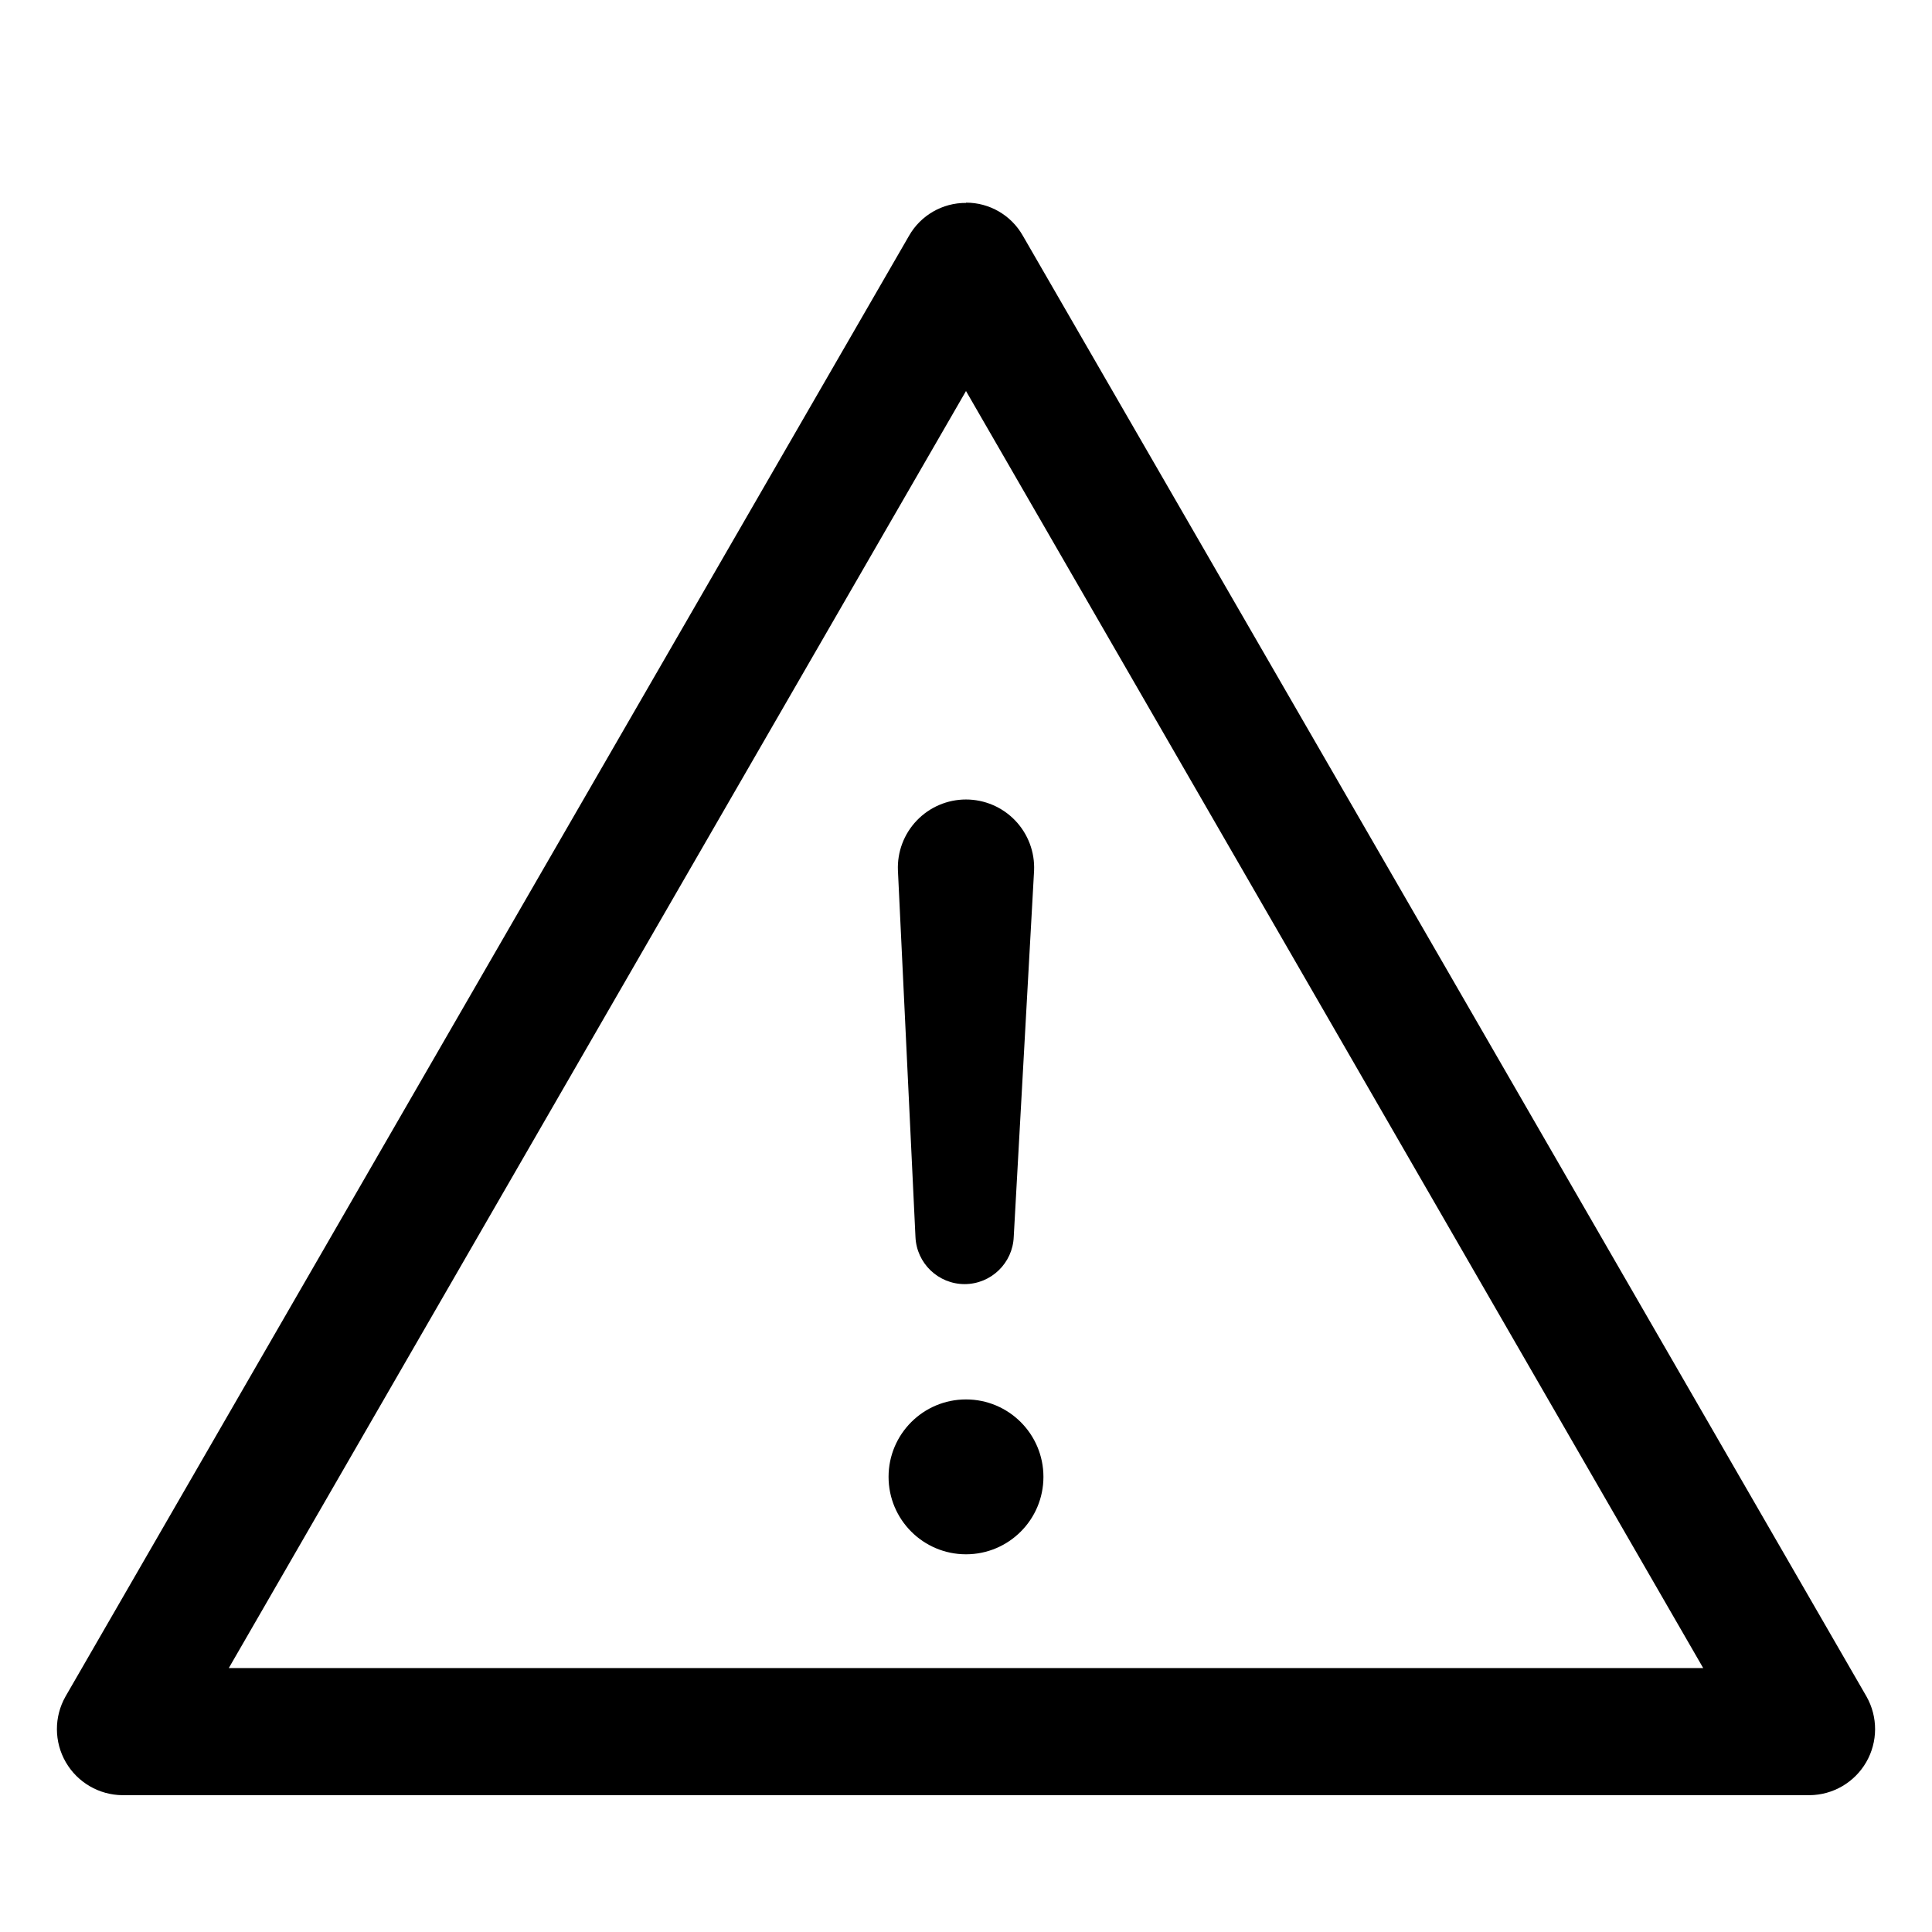
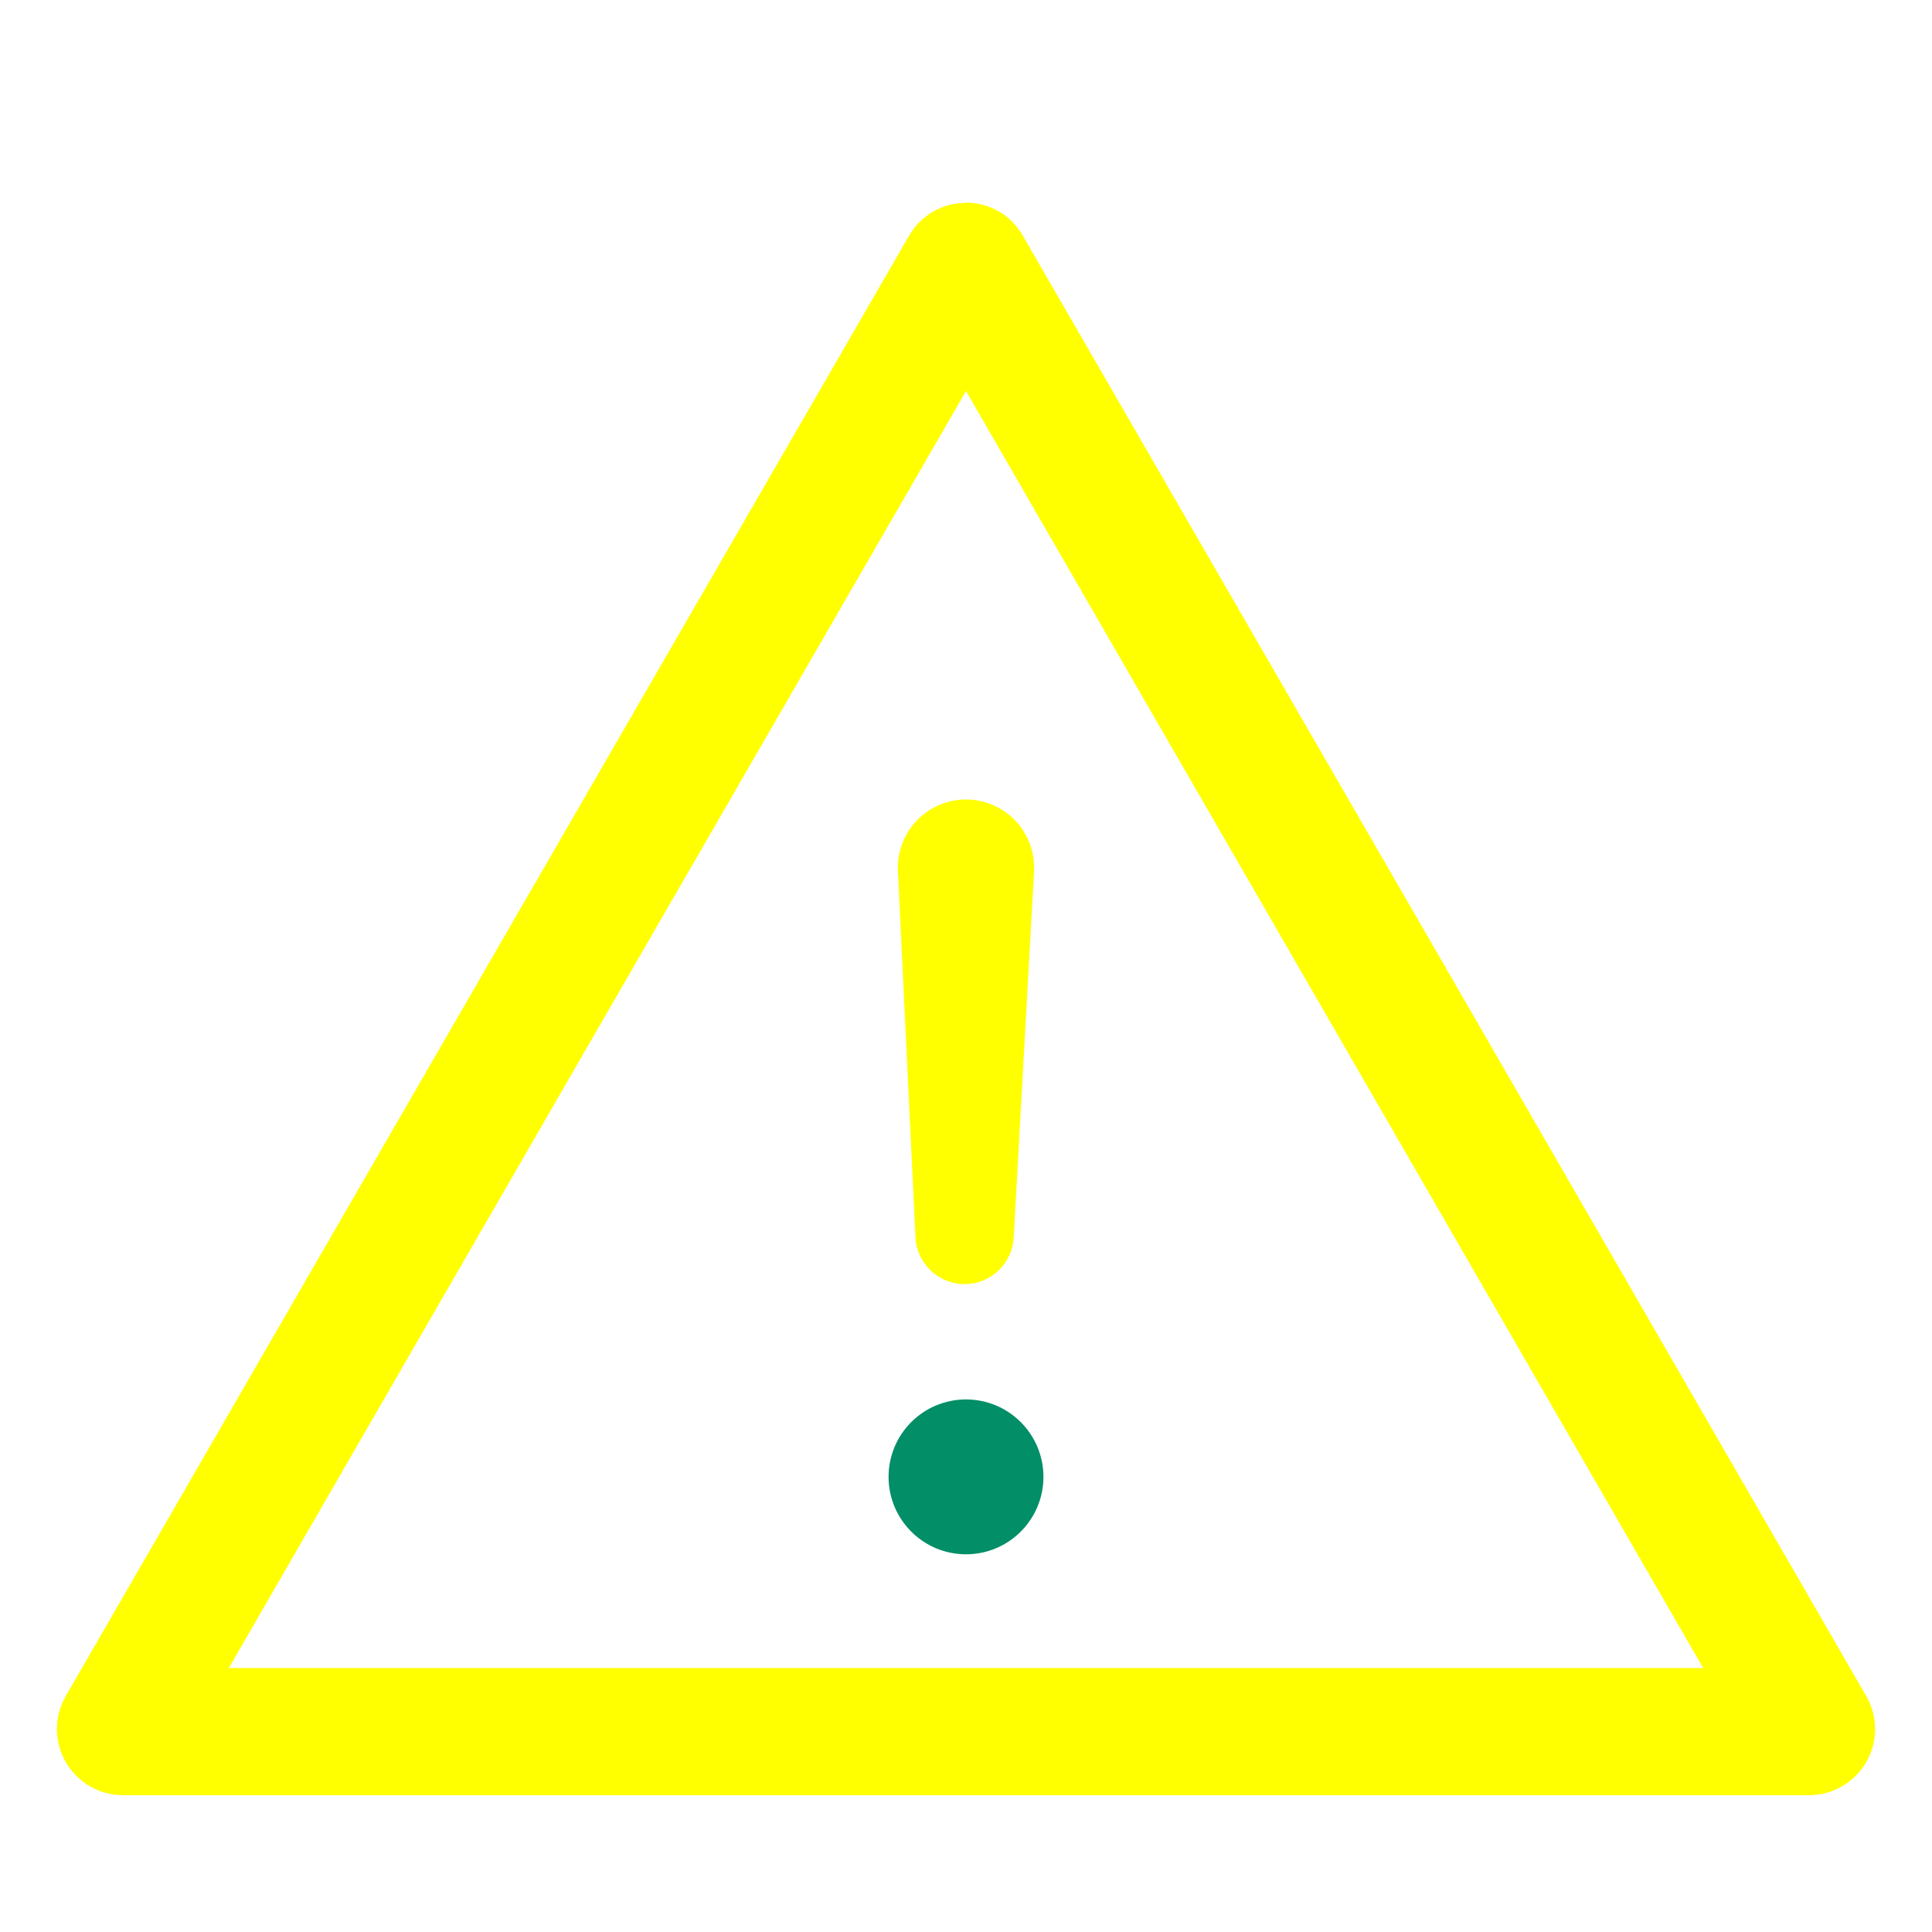
<svg xmlns="http://www.w3.org/2000/svg" data-name="Layer 2" id="f7cf8350-4ed8-479b-a688-7d9fd87804b9" viewBox="0 0 38 38">
-   <circle cx="19" cy="29.048" r="1.523" />
-   <path d="M18.975,25.257h0a.969.969,0,0,1-.969-.929l-.345-7.207A1.34,1.34,0,0,1,19,15.725h0a1.341,1.341,0,0,1,1.339,1.4l-.4,7.2A.969.969,0,0,1,18.975,25.257Z" />
-   <path d="M20.044,5.883h0M19,7.691,26.251,20.25,33.5,32.809H4.5L11.749,20.25,19,7.691m0-3.7a1.281,1.281,0,0,0-1.121.647L9.584,19,1.289,33.367A1.3,1.3,0,0,0,2.41,35.309H35.59a1.3,1.3,0,0,0,1.121-1.942L28.416,19l-8.3-14.367A1.281,1.281,0,0,0,19,3.986Z" />
+   <circle style="fill:#028e67;" cx="19" cy="29.048" r="1.523" />
+   <path style="fill:#ffff00;" d="M18.975,25.257h0a.969.969,0,0,1-.969-.929l-.345-7.207A1.34,1.34,0,0,1,19,15.725h0a1.341,1.341,0,0,1,1.339,1.4l-.4,7.2A.969.969,0,0,1,18.975,25.257Z" />
+   <path style="fill:#ffff00;" d="M20.044,5.883h0M19,7.691,26.251,20.25,33.5,32.809H4.5L11.749,20.25,19,7.691m0-3.7a1.281,1.281,0,0,0-1.121.647L9.584,19,1.289,33.367A1.3,1.3,0,0,0,2.41,35.309H35.59a1.3,1.3,0,0,0,1.121-1.942L28.416,19l-8.3-14.367A1.281,1.281,0,0,0,19,3.986Z" />
</svg>
